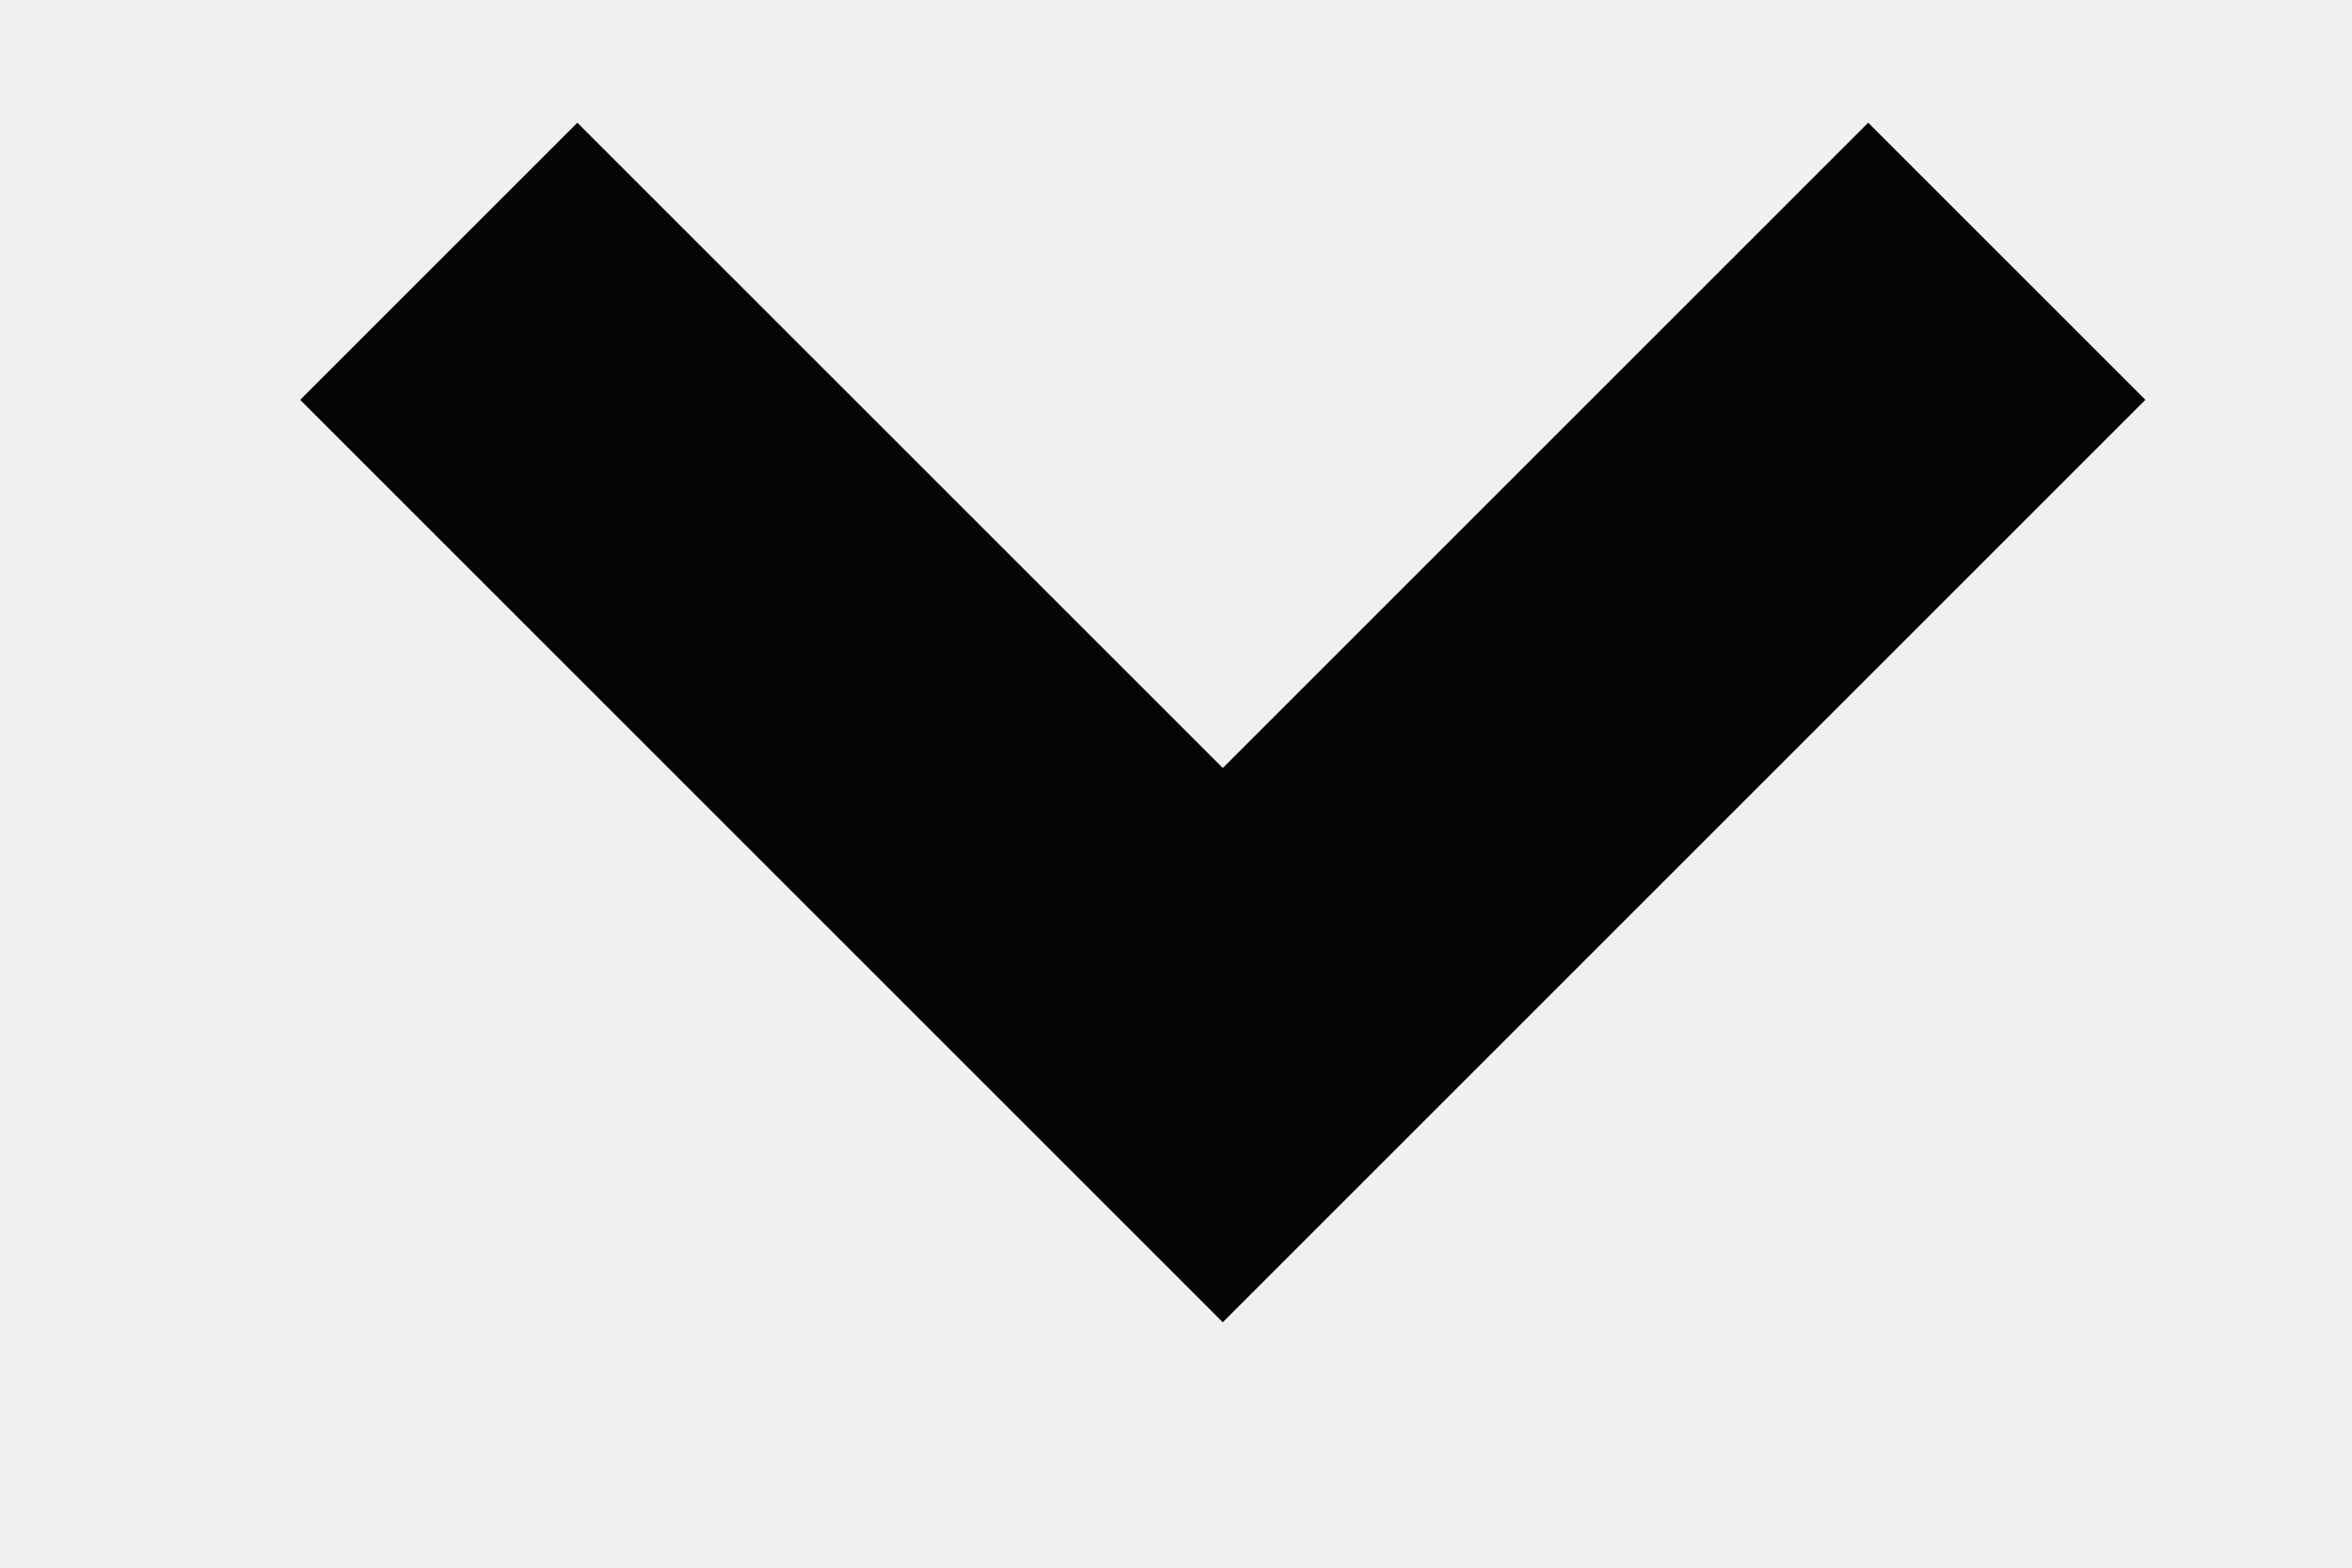
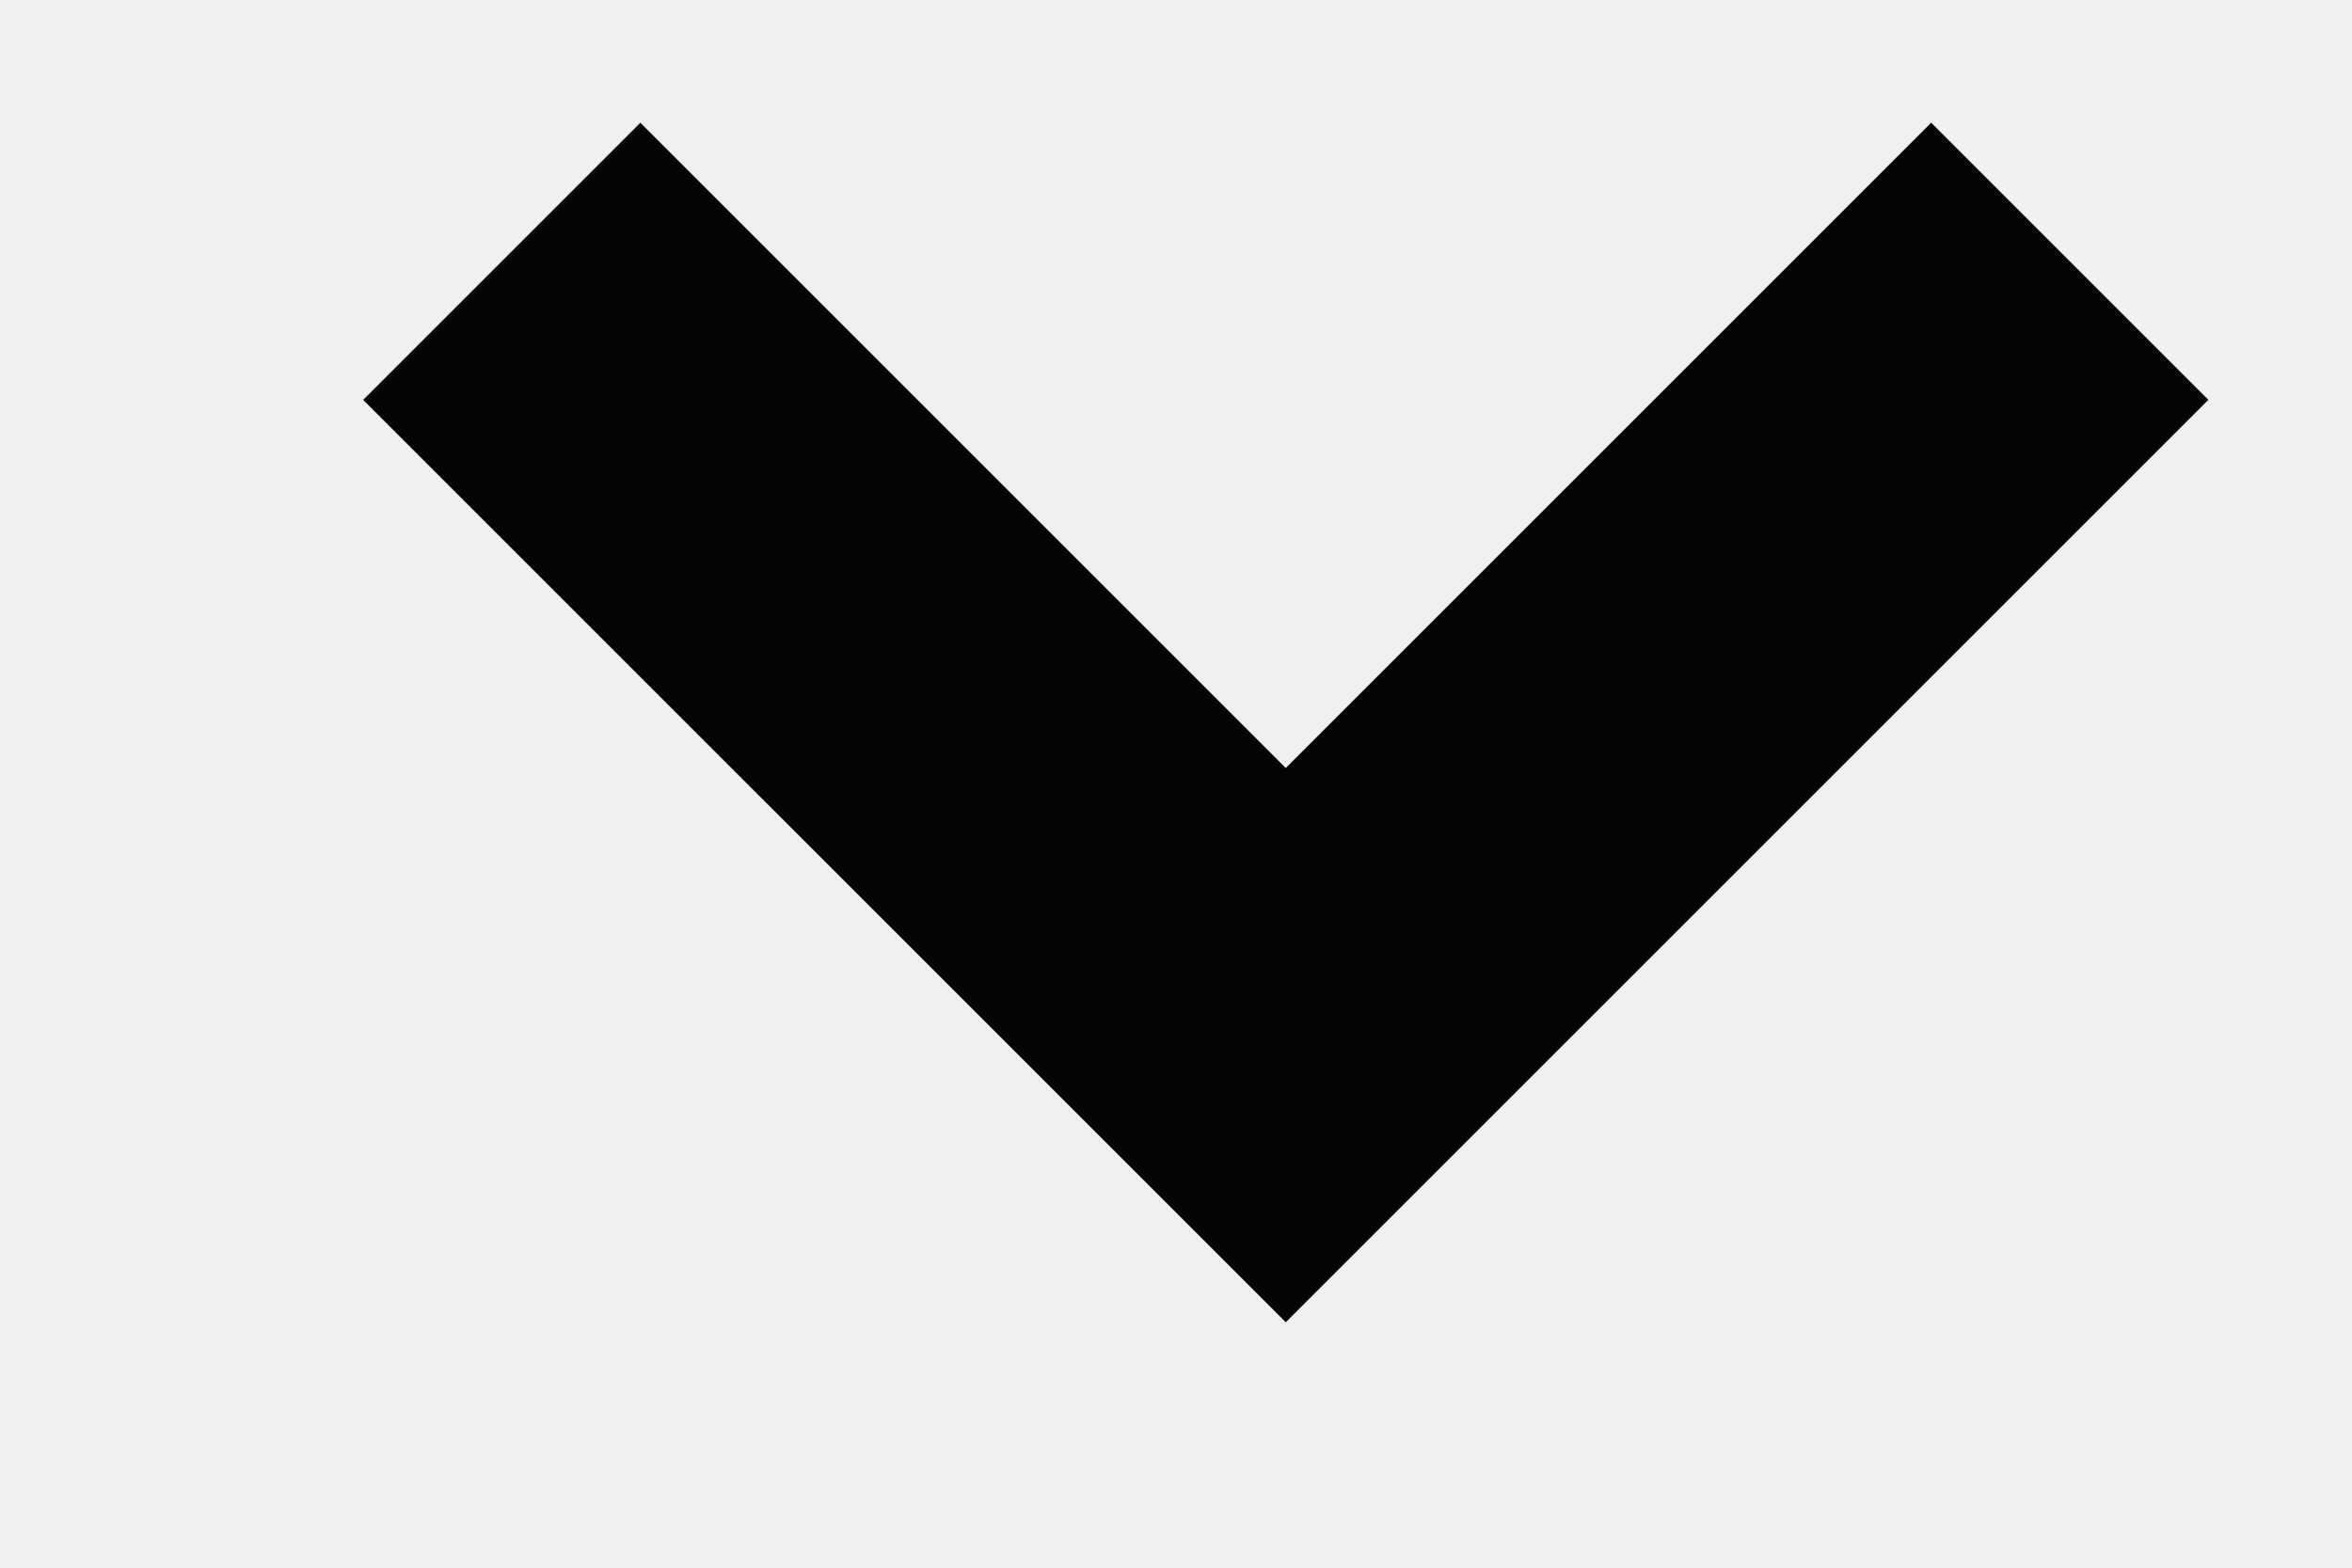
<svg xmlns="http://www.w3.org/2000/svg" width="9" height="6" viewBox="0 0 9 6" fill="none">
-   <g clip-path="url(#clip0_5_1703)">
-     <path d="M1.679 1L4.679 4L7.679 1" stroke="#040404" stroke-width="1.5" />
+   <g clip-path="url(#clip0_0_1321)">
+     <path d="M1.92 1L4.92 4L7.92 1" stroke="#040404" stroke-width="1.5" />
  </g>
  <defs>
-     <clipPath id="clip0_5_1703">
-       <rect width="8" height="6" fill="white" transform="translate(0.679321)" />
+     <clipPath id="clip0_0_1321">
+       <rect width="8" height="6" fill="white" transform="translate(0.920044)" />
    </clipPath>
  </defs>
</svg>
